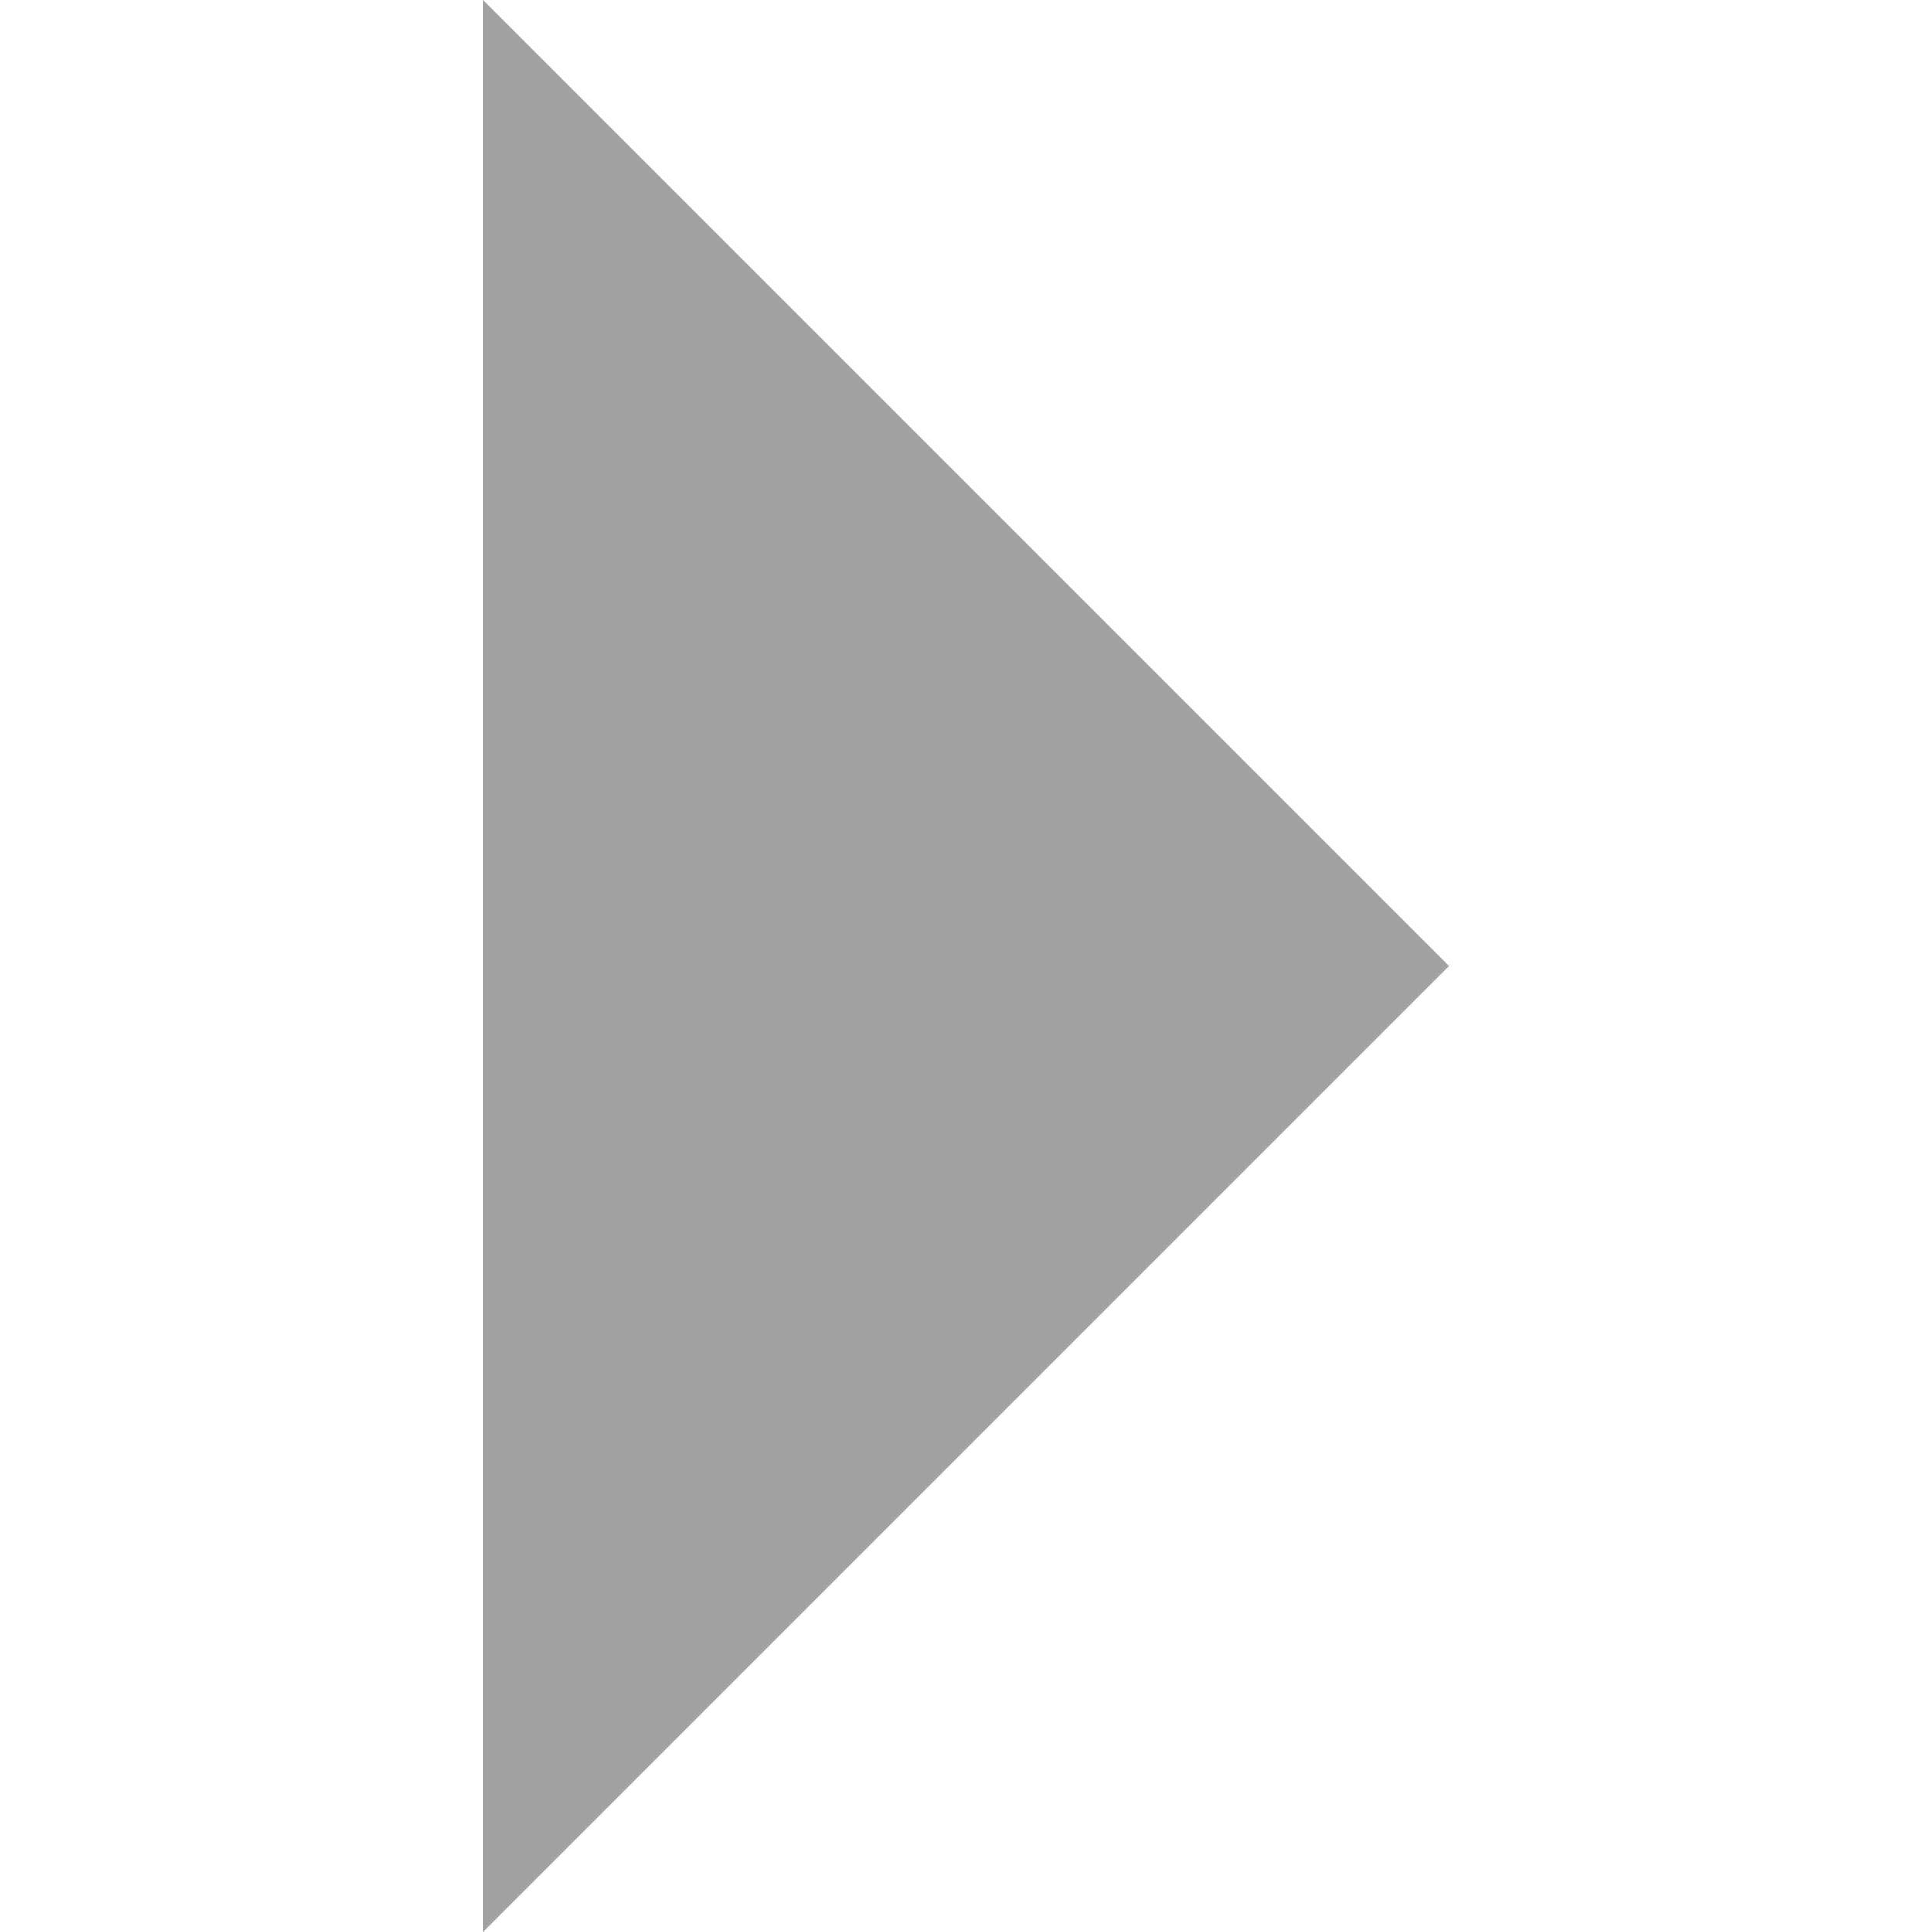
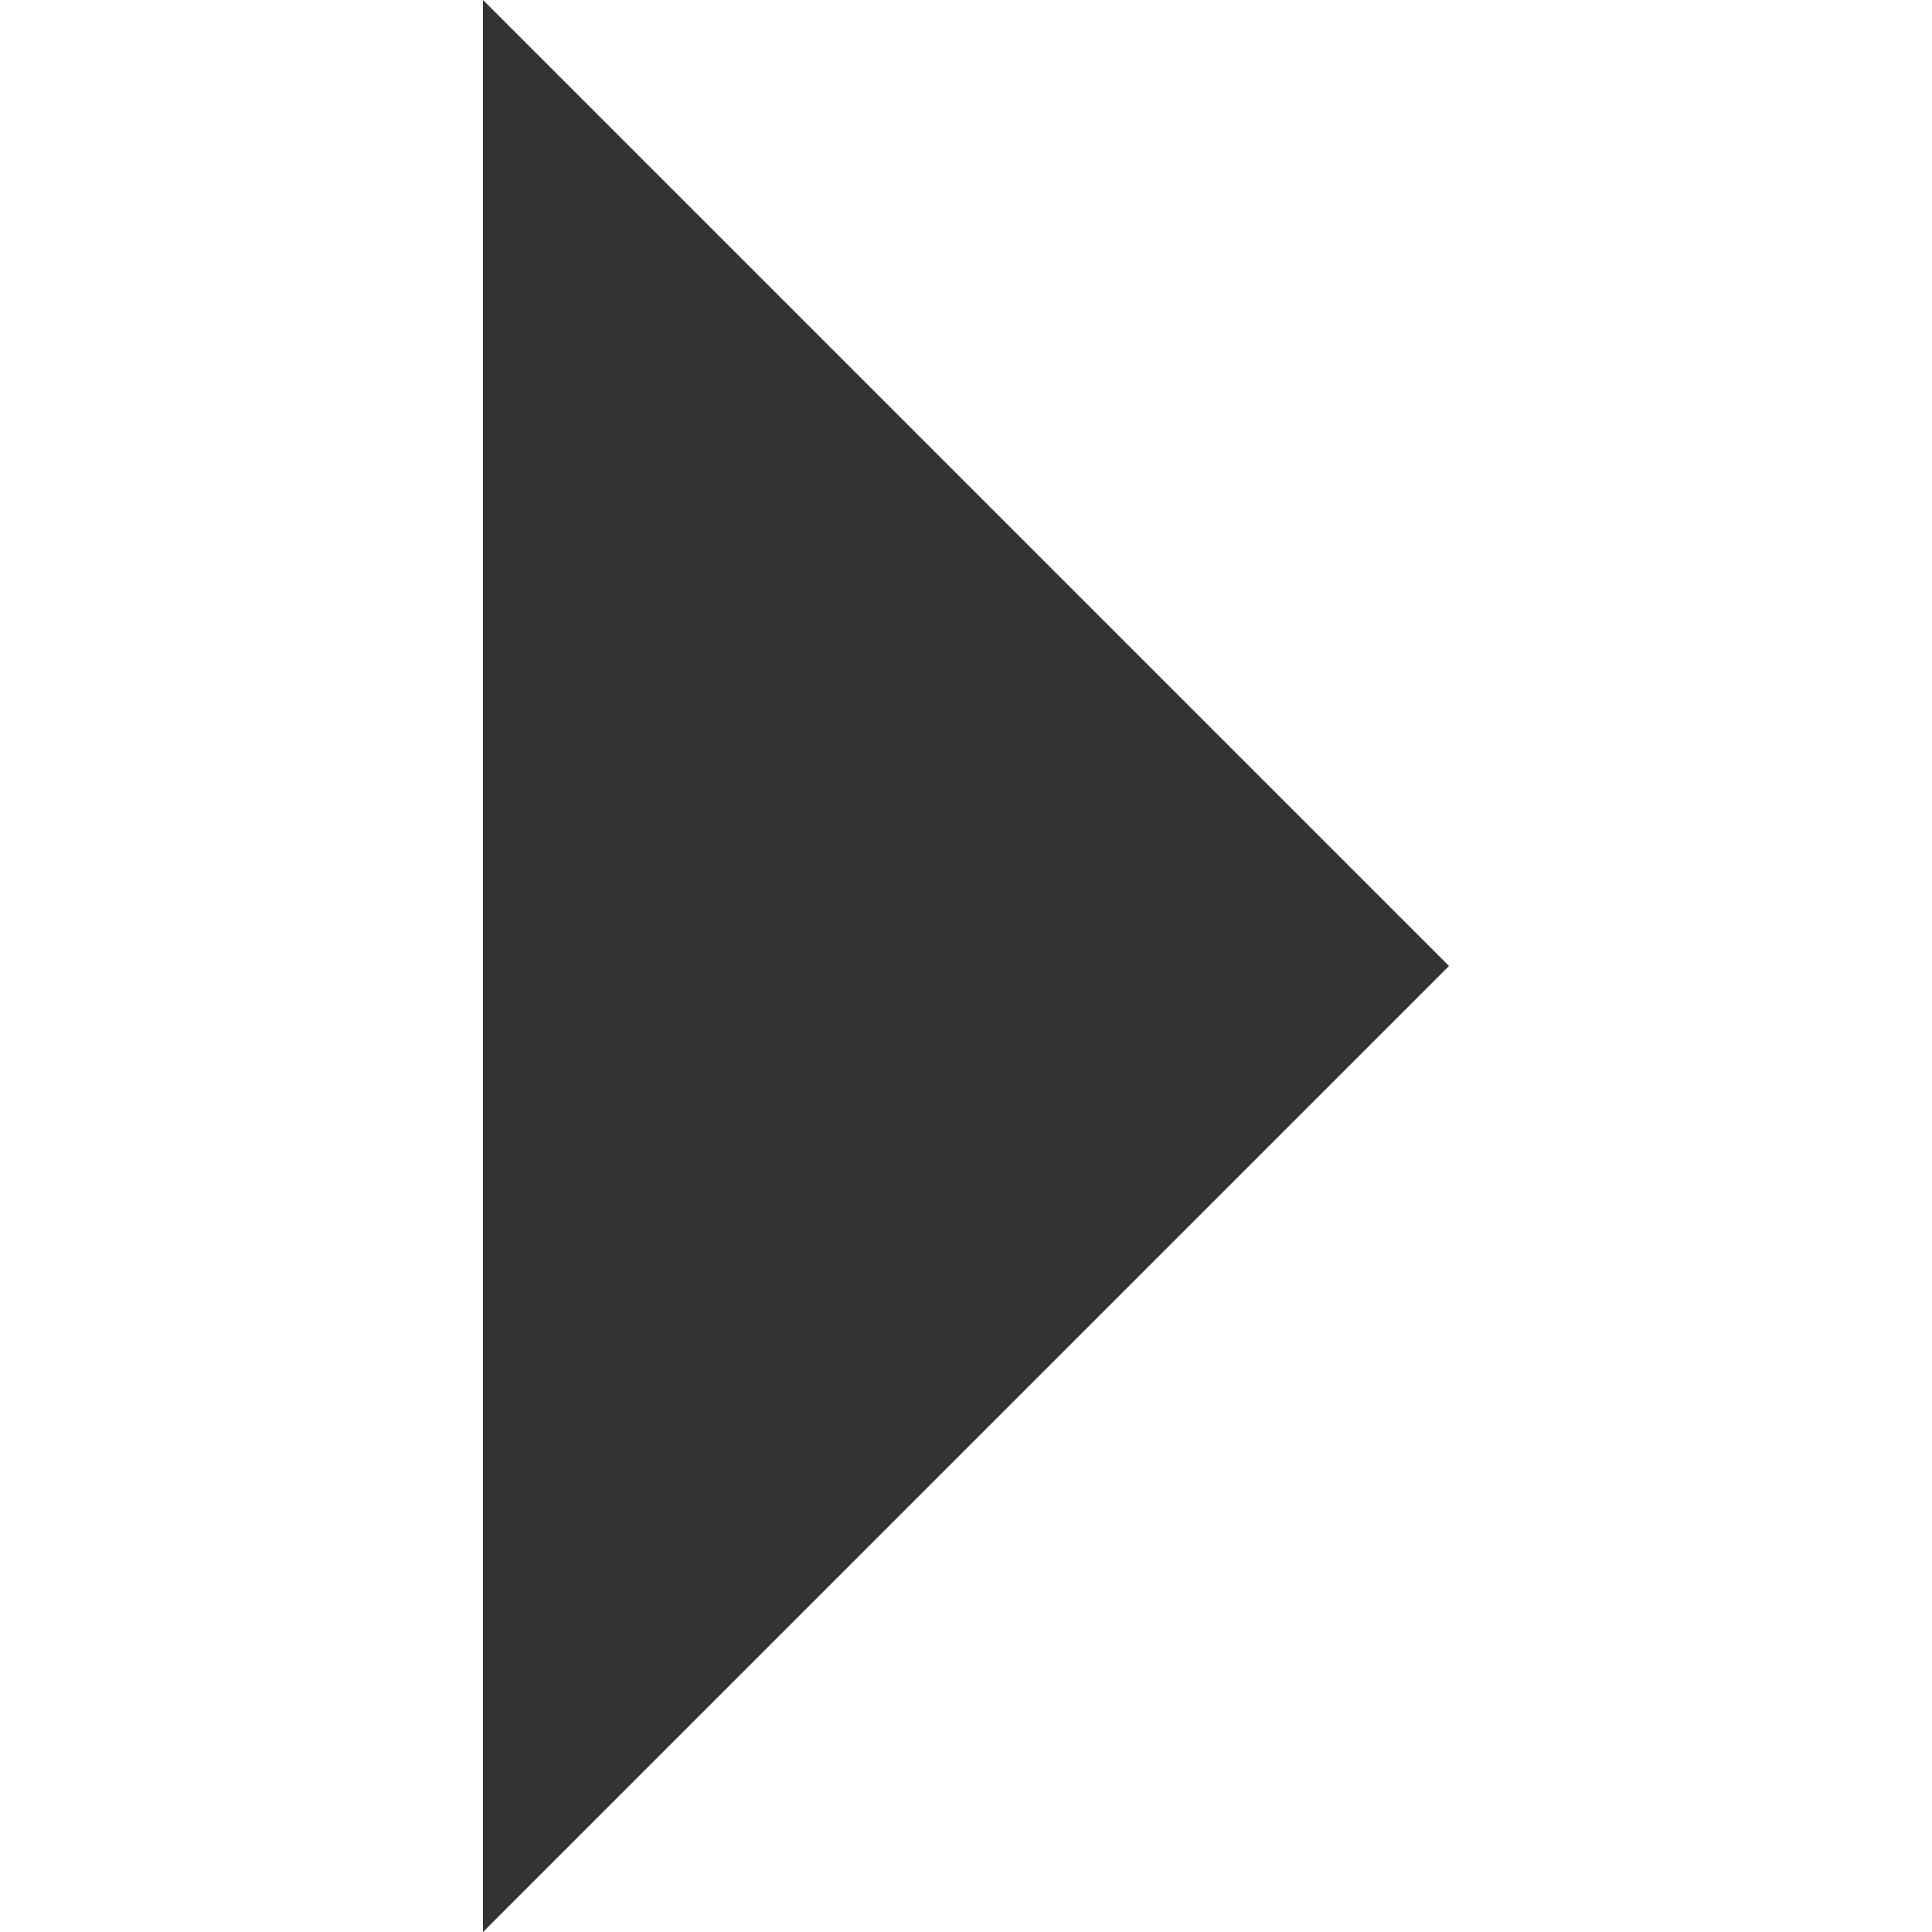
<svg xmlns="http://www.w3.org/2000/svg" width="8" height="8" id="svg2" version="1.0">
  <defs id="defs4">
    </defs>
  <g id="layer1">
-     <path style="opacity:1;fill:#a1a1a1;fill-opacity:1;fill-rule:nonzero;stroke:none;stroke-width:1;stroke-linecap:butt;stroke-linejoin:miter;marker:none;marker-start:none;marker-mid:none;marker-end:none;stroke-miterlimit:4;stroke-dasharray:none;stroke-dashoffset:0;stroke-opacity:1;visibility:visible;display:inline;overflow:visible;enable-background:accumulate" d="M 2,-1.110223e-15 L 2,8 L 6,4 L 2,-1.110223e-15 z" id="path5159" />
+     <path style="opacity:1;fill:#333333;fill-opacity:1;fill-rule:nonzero;stroke:none;stroke-width:1;stroke-linecap:butt;stroke-linejoin:miter;marker:none;marker-start:none;marker-mid:none;marker-end:none;stroke-miterlimit:4;stroke-dasharray:none;stroke-dashoffset:0;stroke-opacity:1;visibility:visible;display:inline;overflow:visible;enable-background:accumulate" d="M 2,-1.110223e-15 L 2,8 L 6,4 L 2,-1.110223e-15 z" id="path5159" />
  </g>
</svg>
